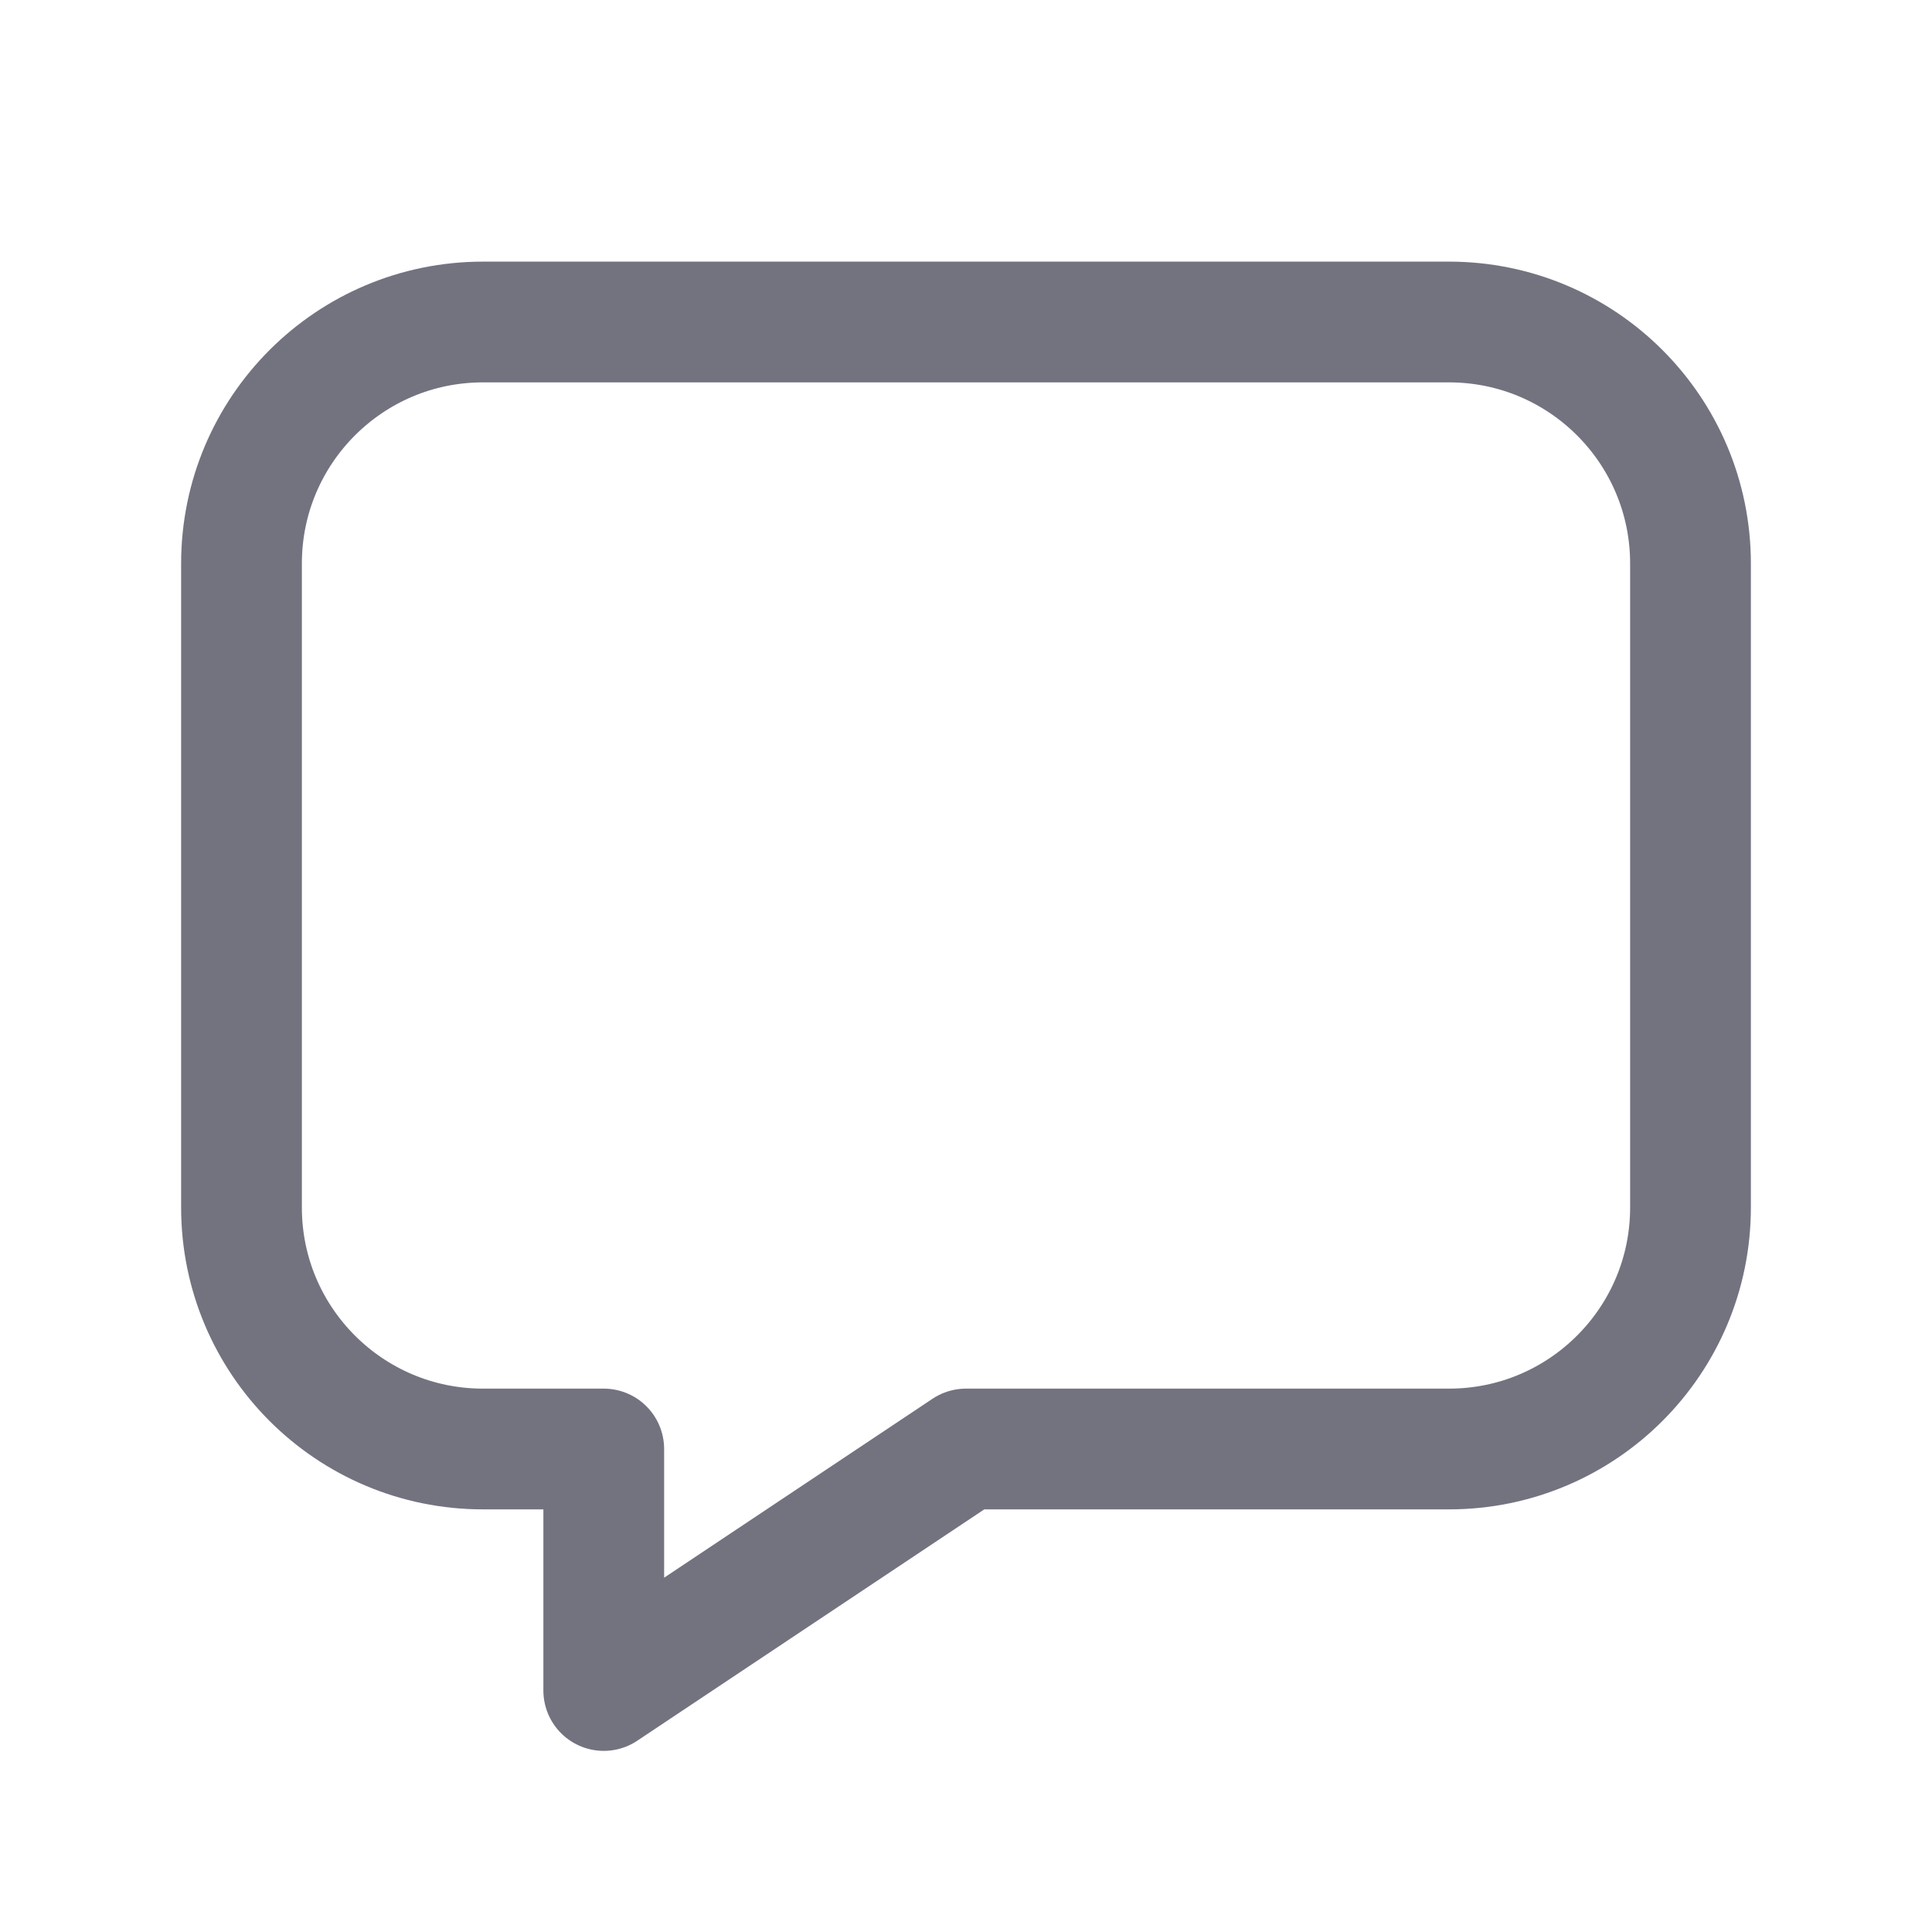
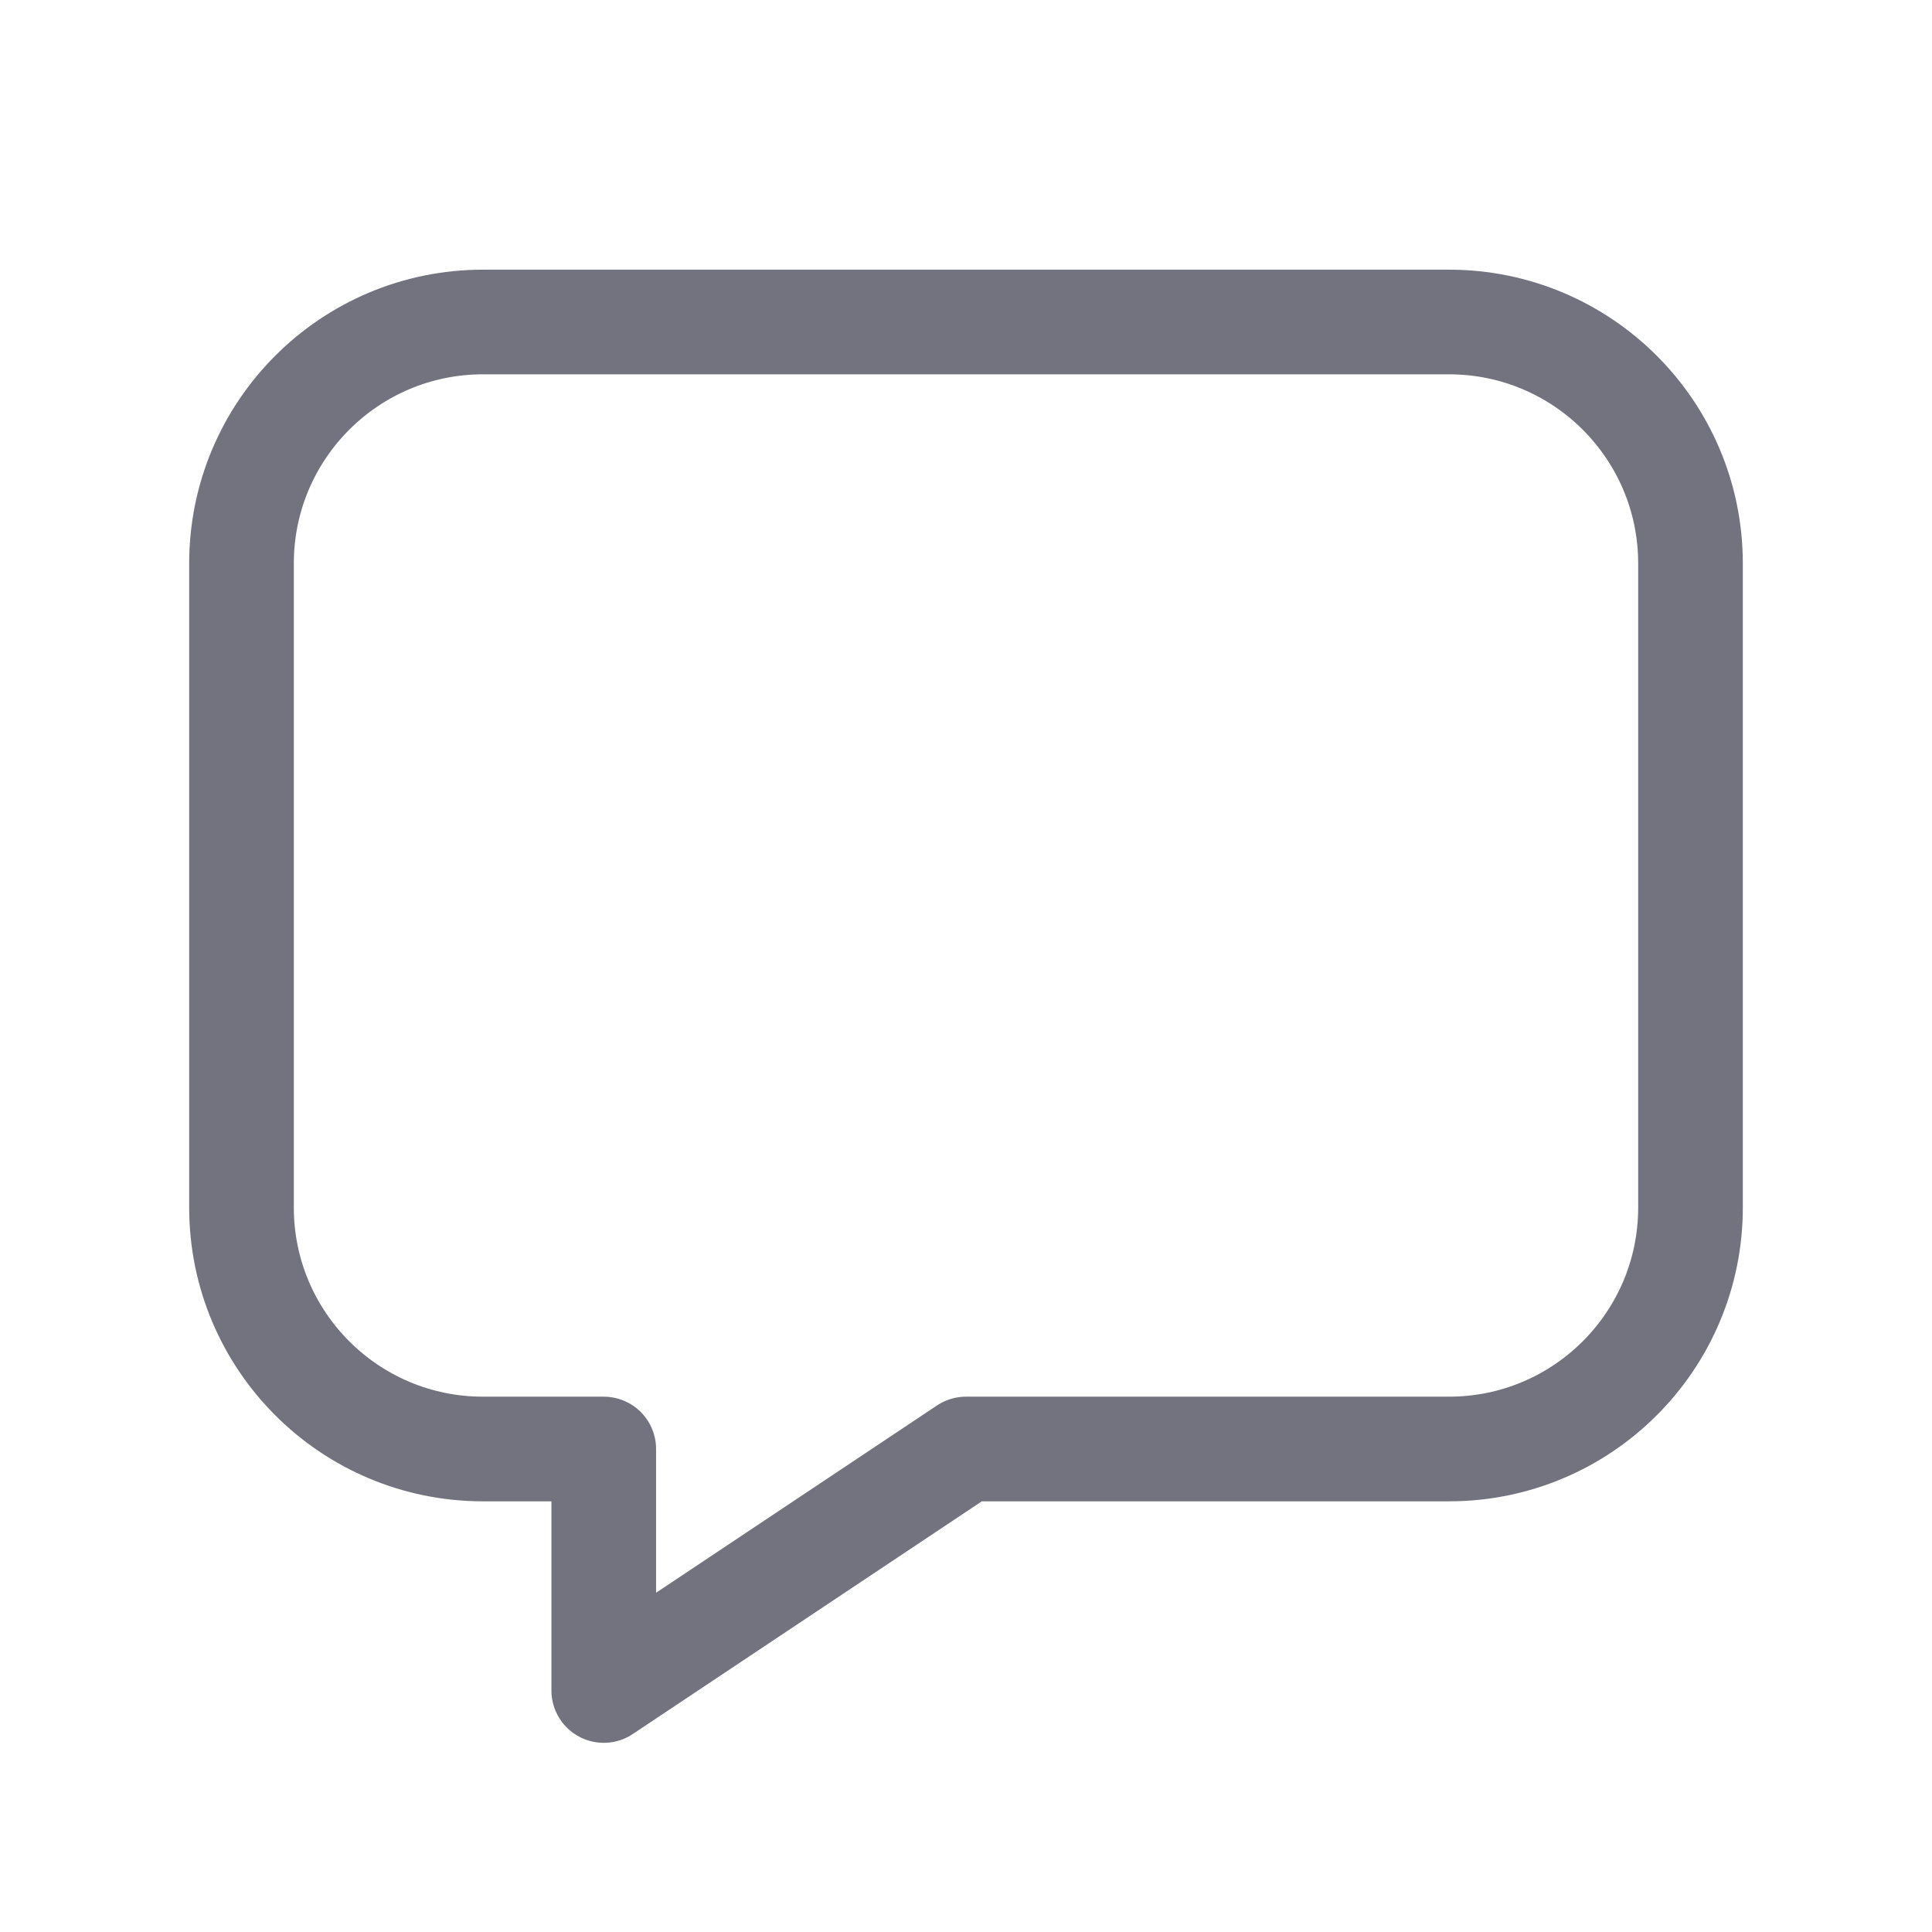
<svg xmlns="http://www.w3.org/2000/svg" width="20" height="20" viewBox="0 0 24 24" fill="none">
-   <path fill-rule="evenodd" clip-rule="evenodd" d="M12 18H18C19.657 18 21 16.657 21 15V7C21 5.343 19.657 4 18 4H6C4.343 4 3 5.343 3 7V15C3 16.657 4.343 18 6 18H7.5V21L12 18Z" stroke="#737380" stroke-width="1.5" stroke-linecap="round" stroke-linejoin="round" />
+   <path fill-rule="evenodd" clip-rule="evenodd" d="M12 18H18C19.657 18 21 16.657 21 15V7C21 5.343 19.657 4 18 4H6C4.343 4 3 5.343 3 7V15C3 16.657 4.343 18 6 18H7.5V21L12 18Z" stroke="#737380" stroke-width="1.3" stroke-linecap="round" stroke-linejoin="round" />
</svg>
